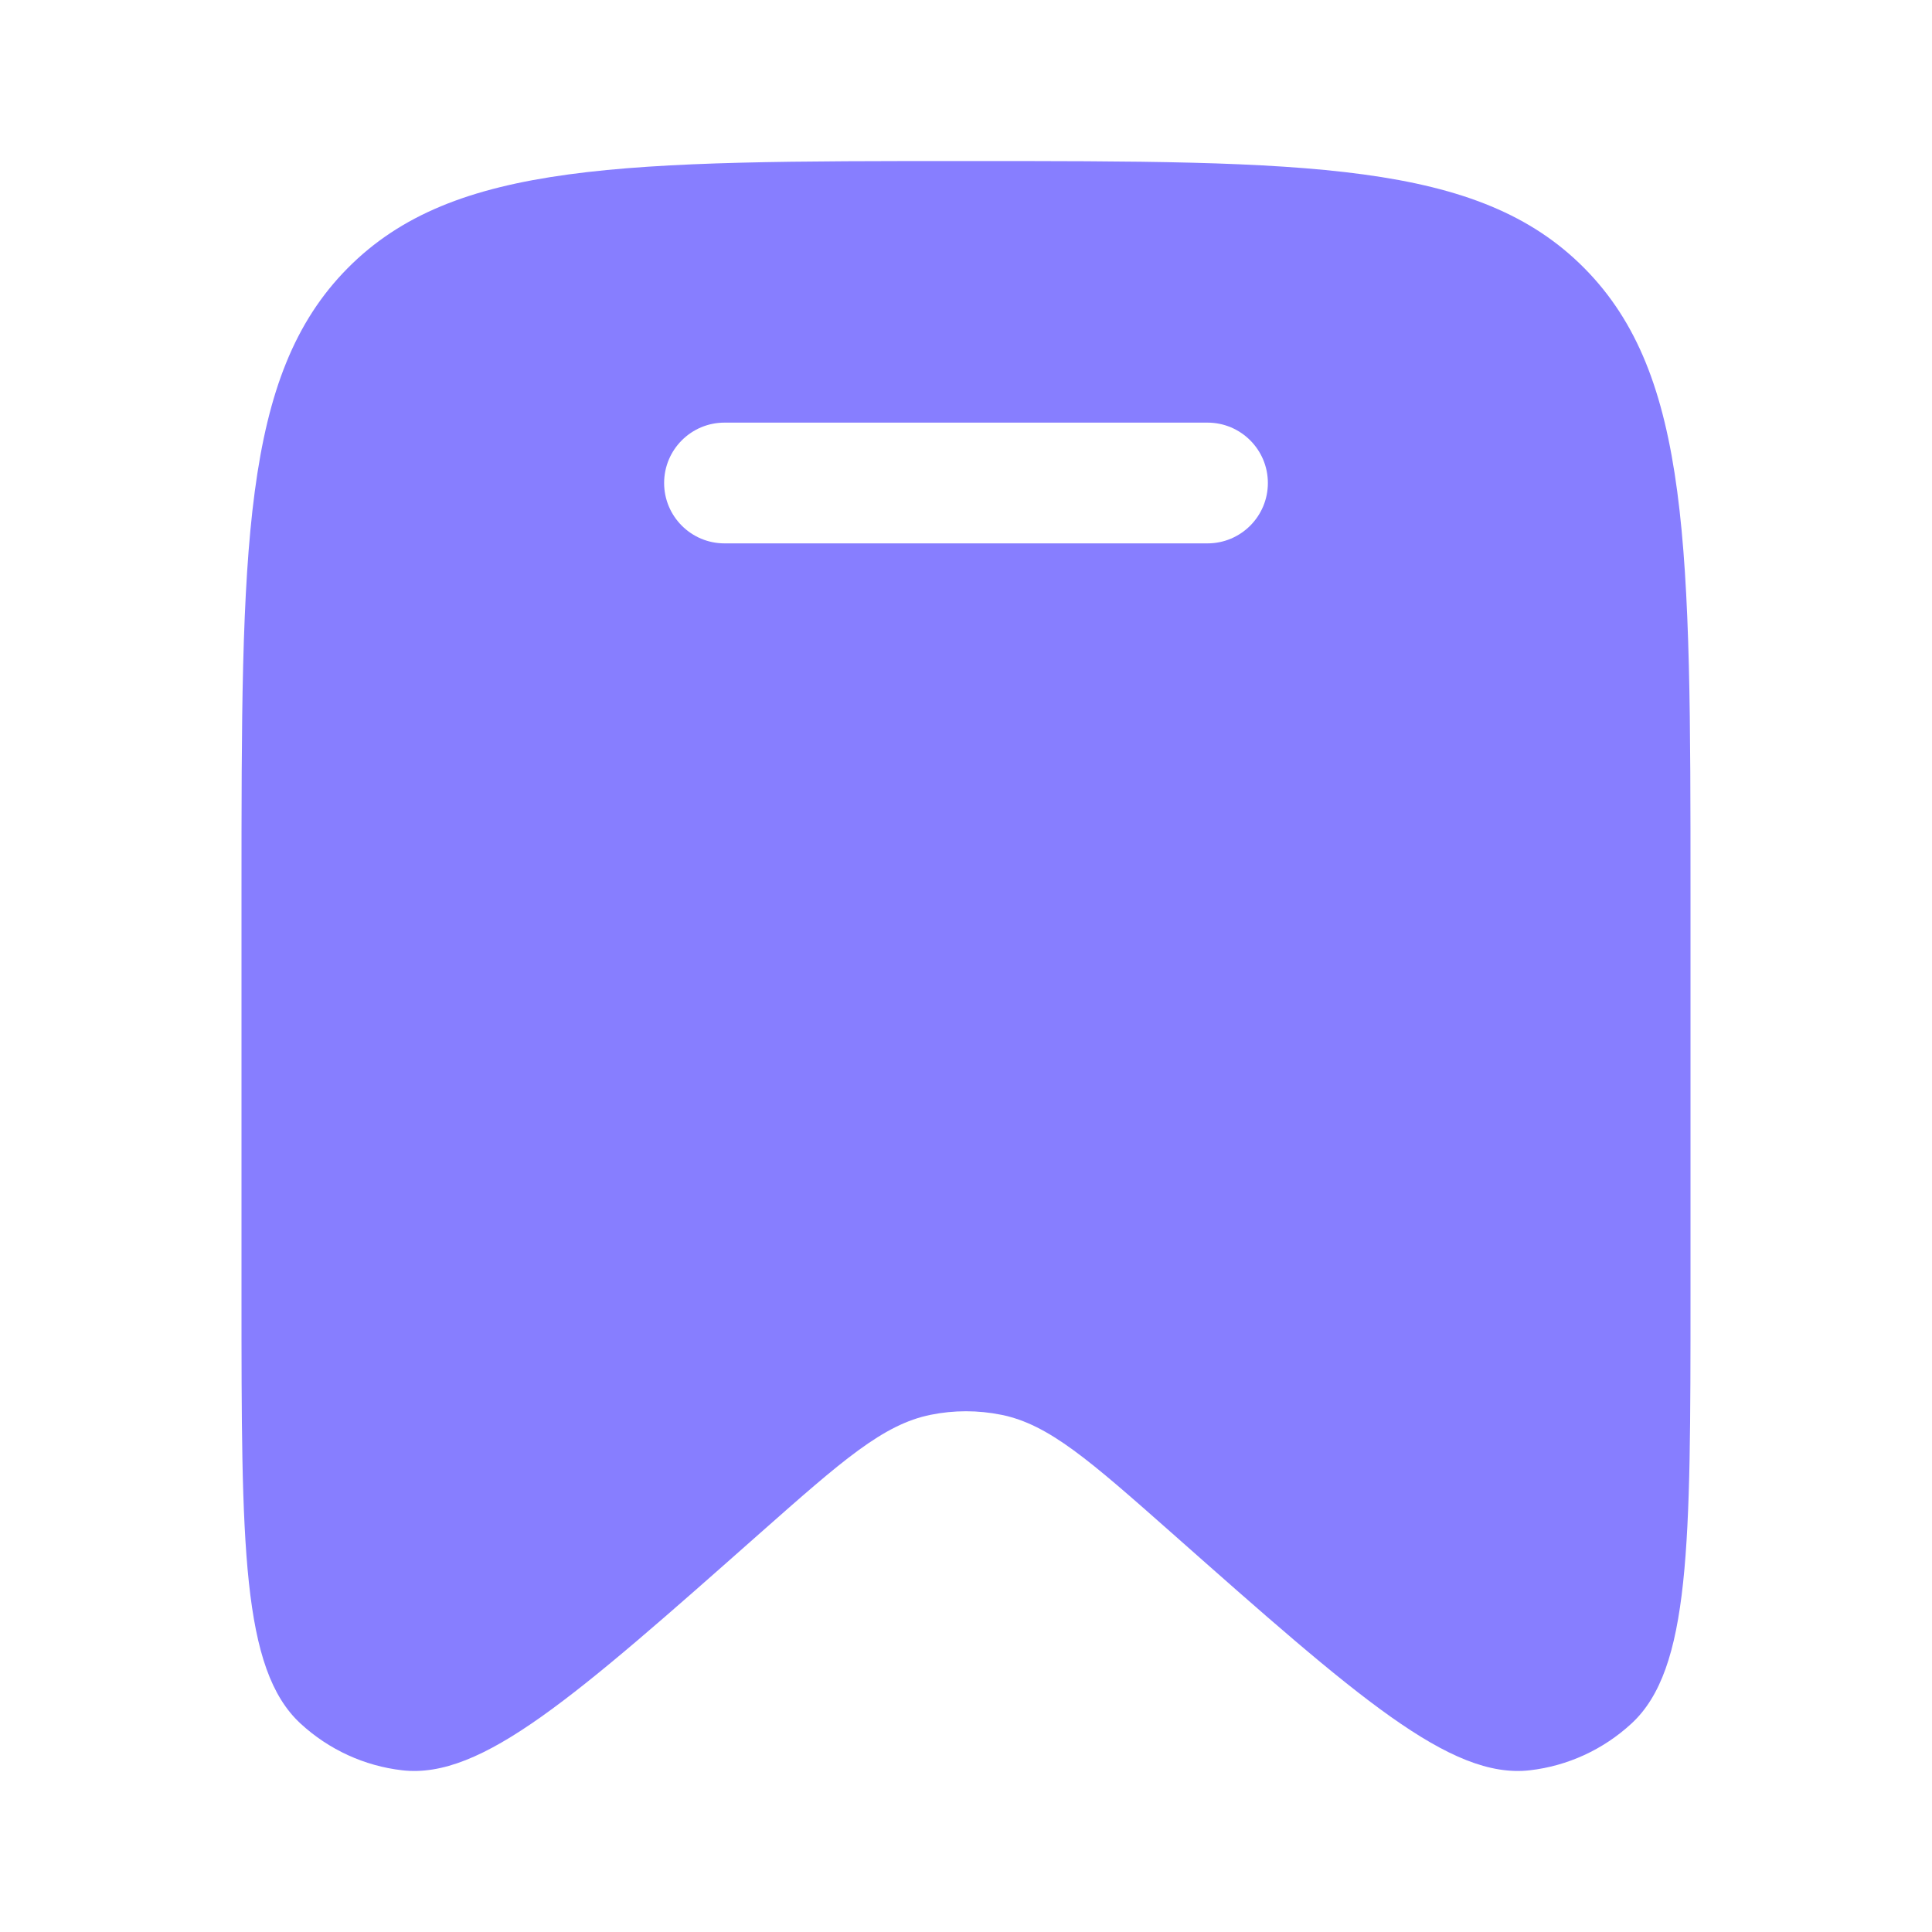
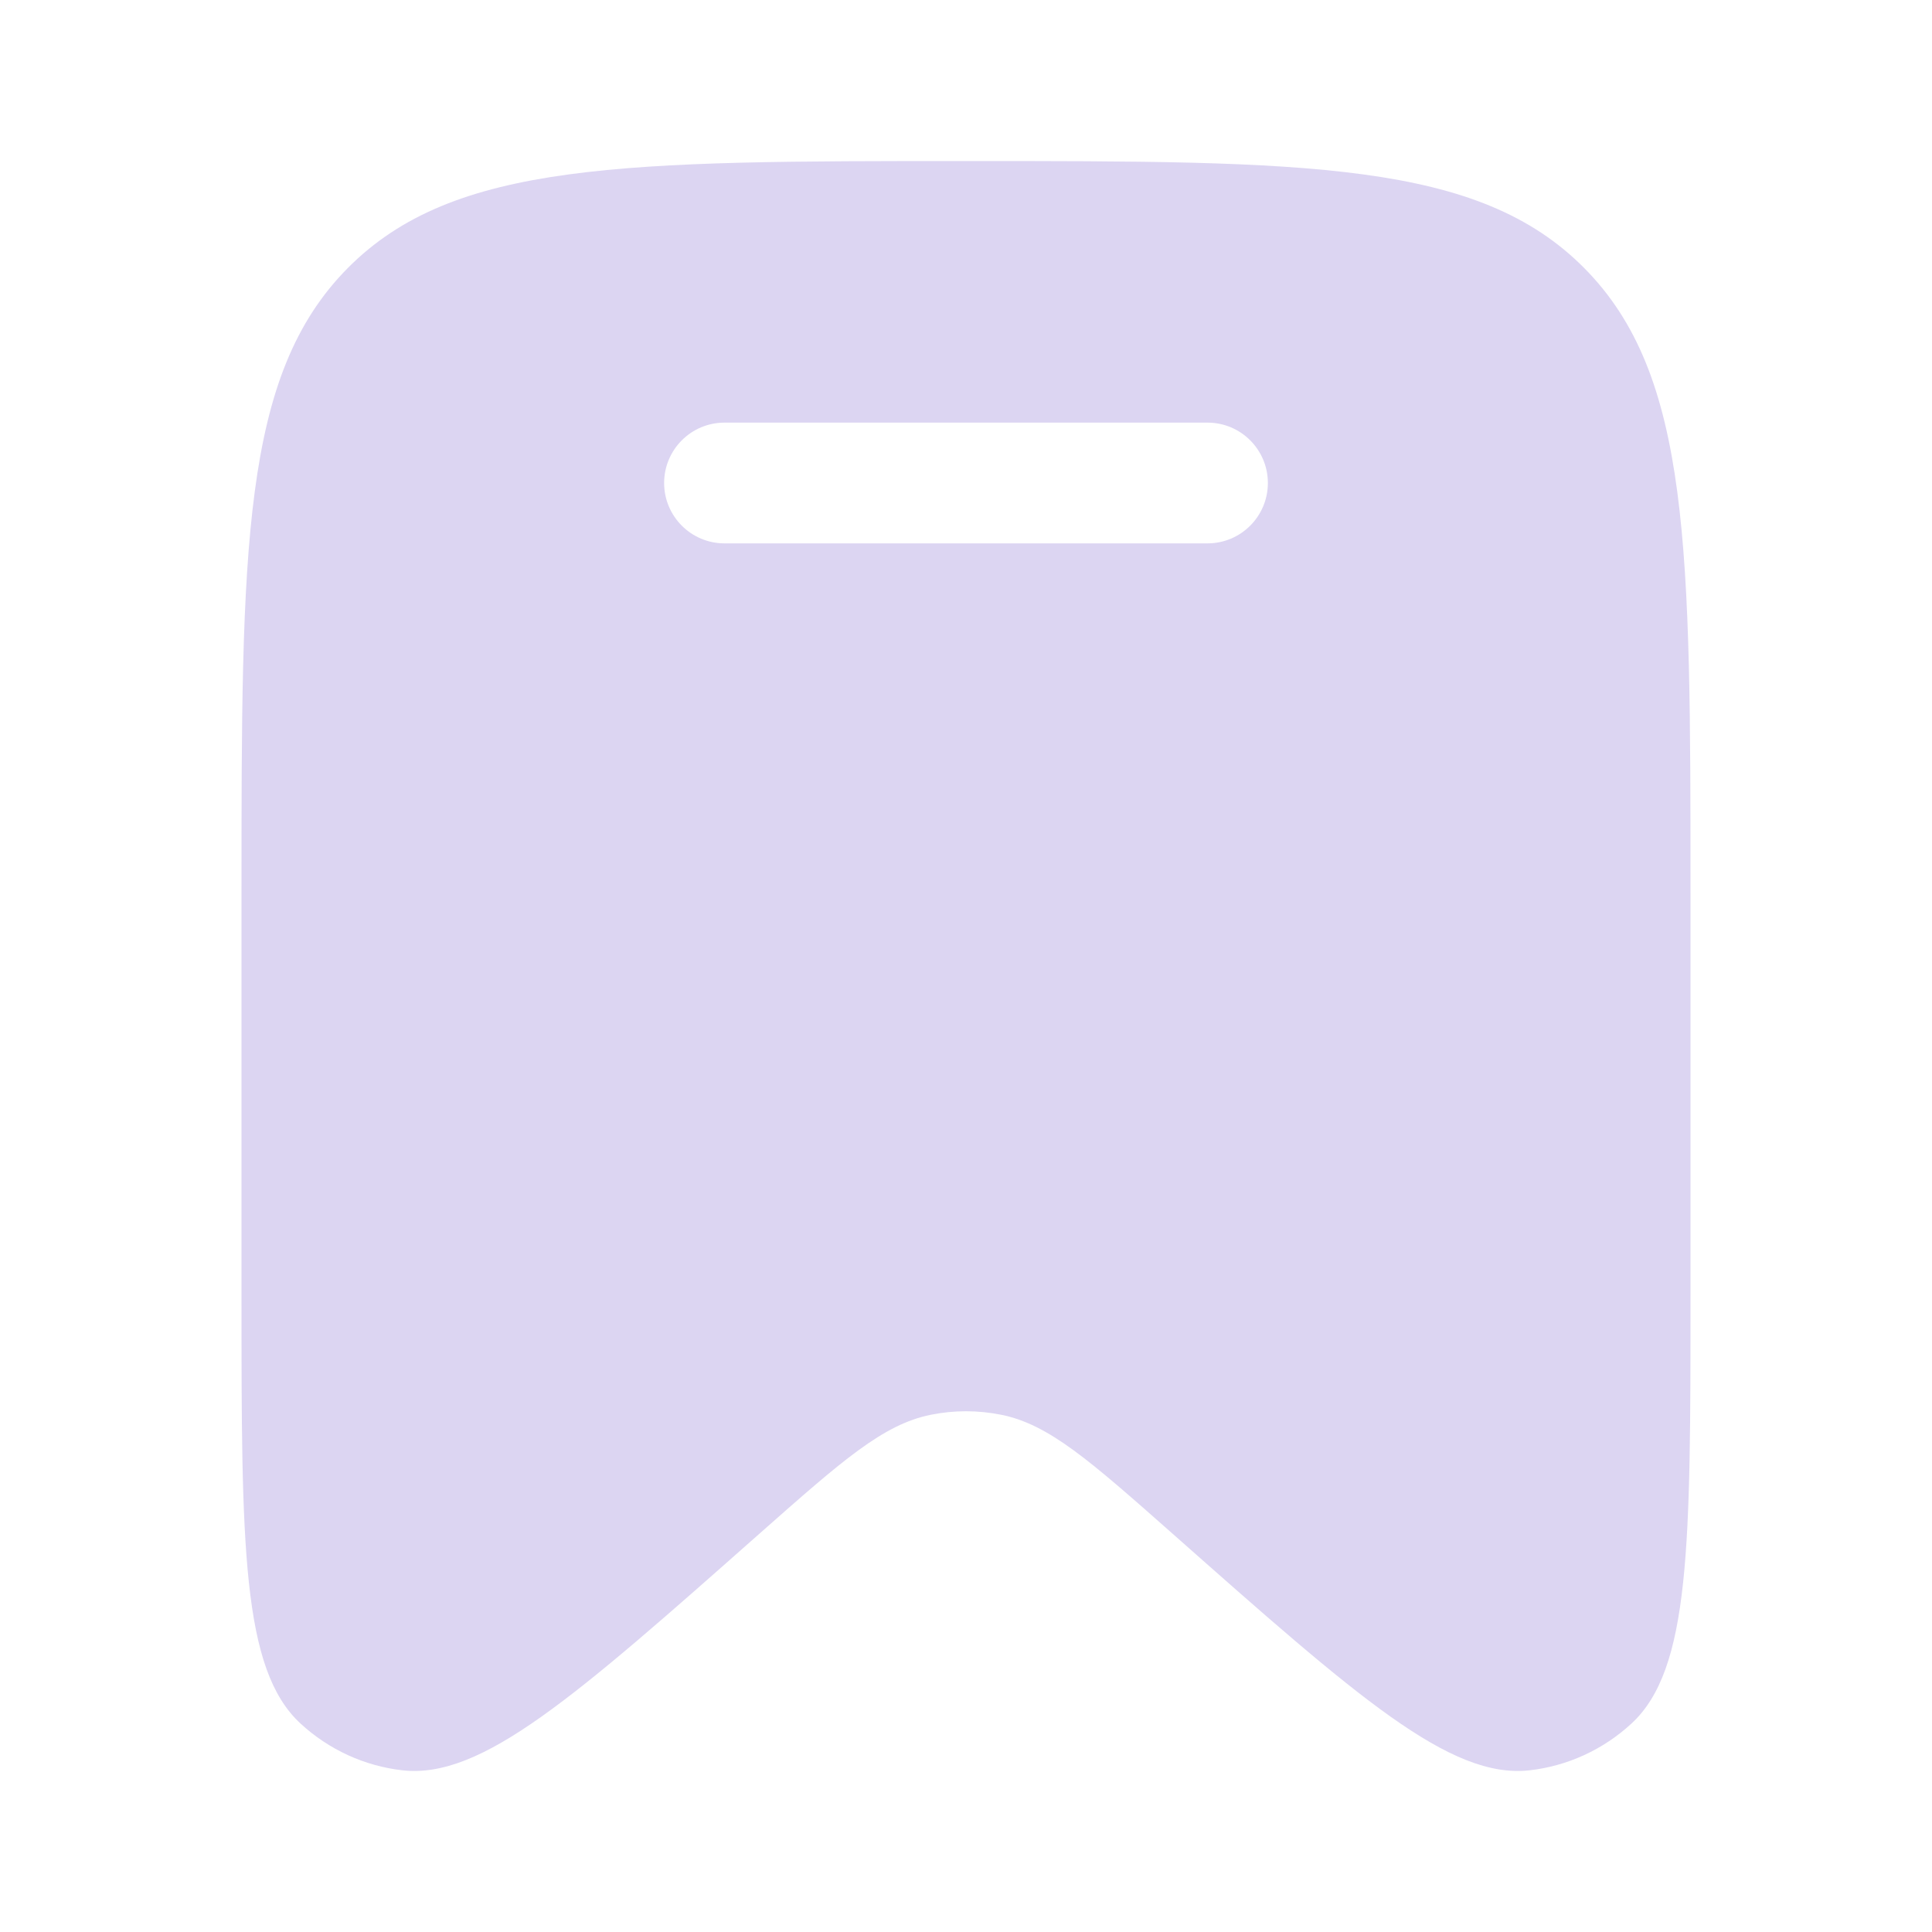
<svg xmlns="http://www.w3.org/2000/svg" width="20" height="20" viewBox="0 0 20 20" fill="none">
-   <path fill-rule="evenodd" clip-rule="evenodd" d="M17.5 9.248V13.409C17.5 15.989 17.5 17.28 16.888 17.843C16.596 18.112 16.228 18.281 15.836 18.326C15.013 18.42 14.053 17.571 12.132 15.871C11.282 15.12 10.858 14.745 10.366 14.646C10.124 14.597 9.875 14.597 9.634 14.646C9.142 14.745 8.718 15.12 7.868 15.871C5.947 17.571 4.987 18.42 4.164 18.326C3.772 18.281 3.404 18.112 3.112 17.843C2.5 17.28 2.5 15.989 2.5 13.409V9.248C2.5 5.674 2.5 3.887 3.598 2.777C4.697 1.667 6.464 1.667 10 1.667C13.536 1.667 15.303 1.667 16.402 2.777C17.5 3.887 17.5 5.674 17.5 9.248ZM6.875 5C6.875 4.655 7.155 4.375 7.5 4.375H12.5C12.845 4.375 13.125 4.655 13.125 5C13.125 5.345 12.845 5.625 12.5 5.625H7.5C7.155 5.625 6.875 5.345 6.875 5Z" fill="#877EFF" />
+   <path fill-rule="evenodd" clip-rule="evenodd" d="M17.5 9.248V13.409C17.5 15.989 17.5 17.28 16.888 17.843C16.596 18.112 16.228 18.281 15.836 18.326C15.013 18.42 14.053 17.571 12.132 15.871C11.282 15.12 10.858 14.745 10.366 14.646C10.124 14.597 9.875 14.597 9.634 14.646C9.142 14.745 8.718 15.12 7.868 15.871C5.947 17.571 4.987 18.42 4.164 18.326C3.772 18.281 3.404 18.112 3.112 17.843C2.5 17.28 2.5 15.989 2.5 13.409V9.248C2.5 5.674 2.5 3.887 3.598 2.777C4.697 1.667 6.464 1.667 10 1.667C13.536 1.667 15.303 1.667 16.402 2.777C17.5 3.887 17.5 5.674 17.5 9.248ZM6.875 5C6.875 4.655 7.155 4.375 7.5 4.375H12.5C12.845 4.375 13.125 4.655 13.125 5C13.125 5.345 12.845 5.625 12.5 5.625H7.5C7.155 5.625 6.875 5.345 6.875 5Z" fill="#DCD5F2" />
</svg>
